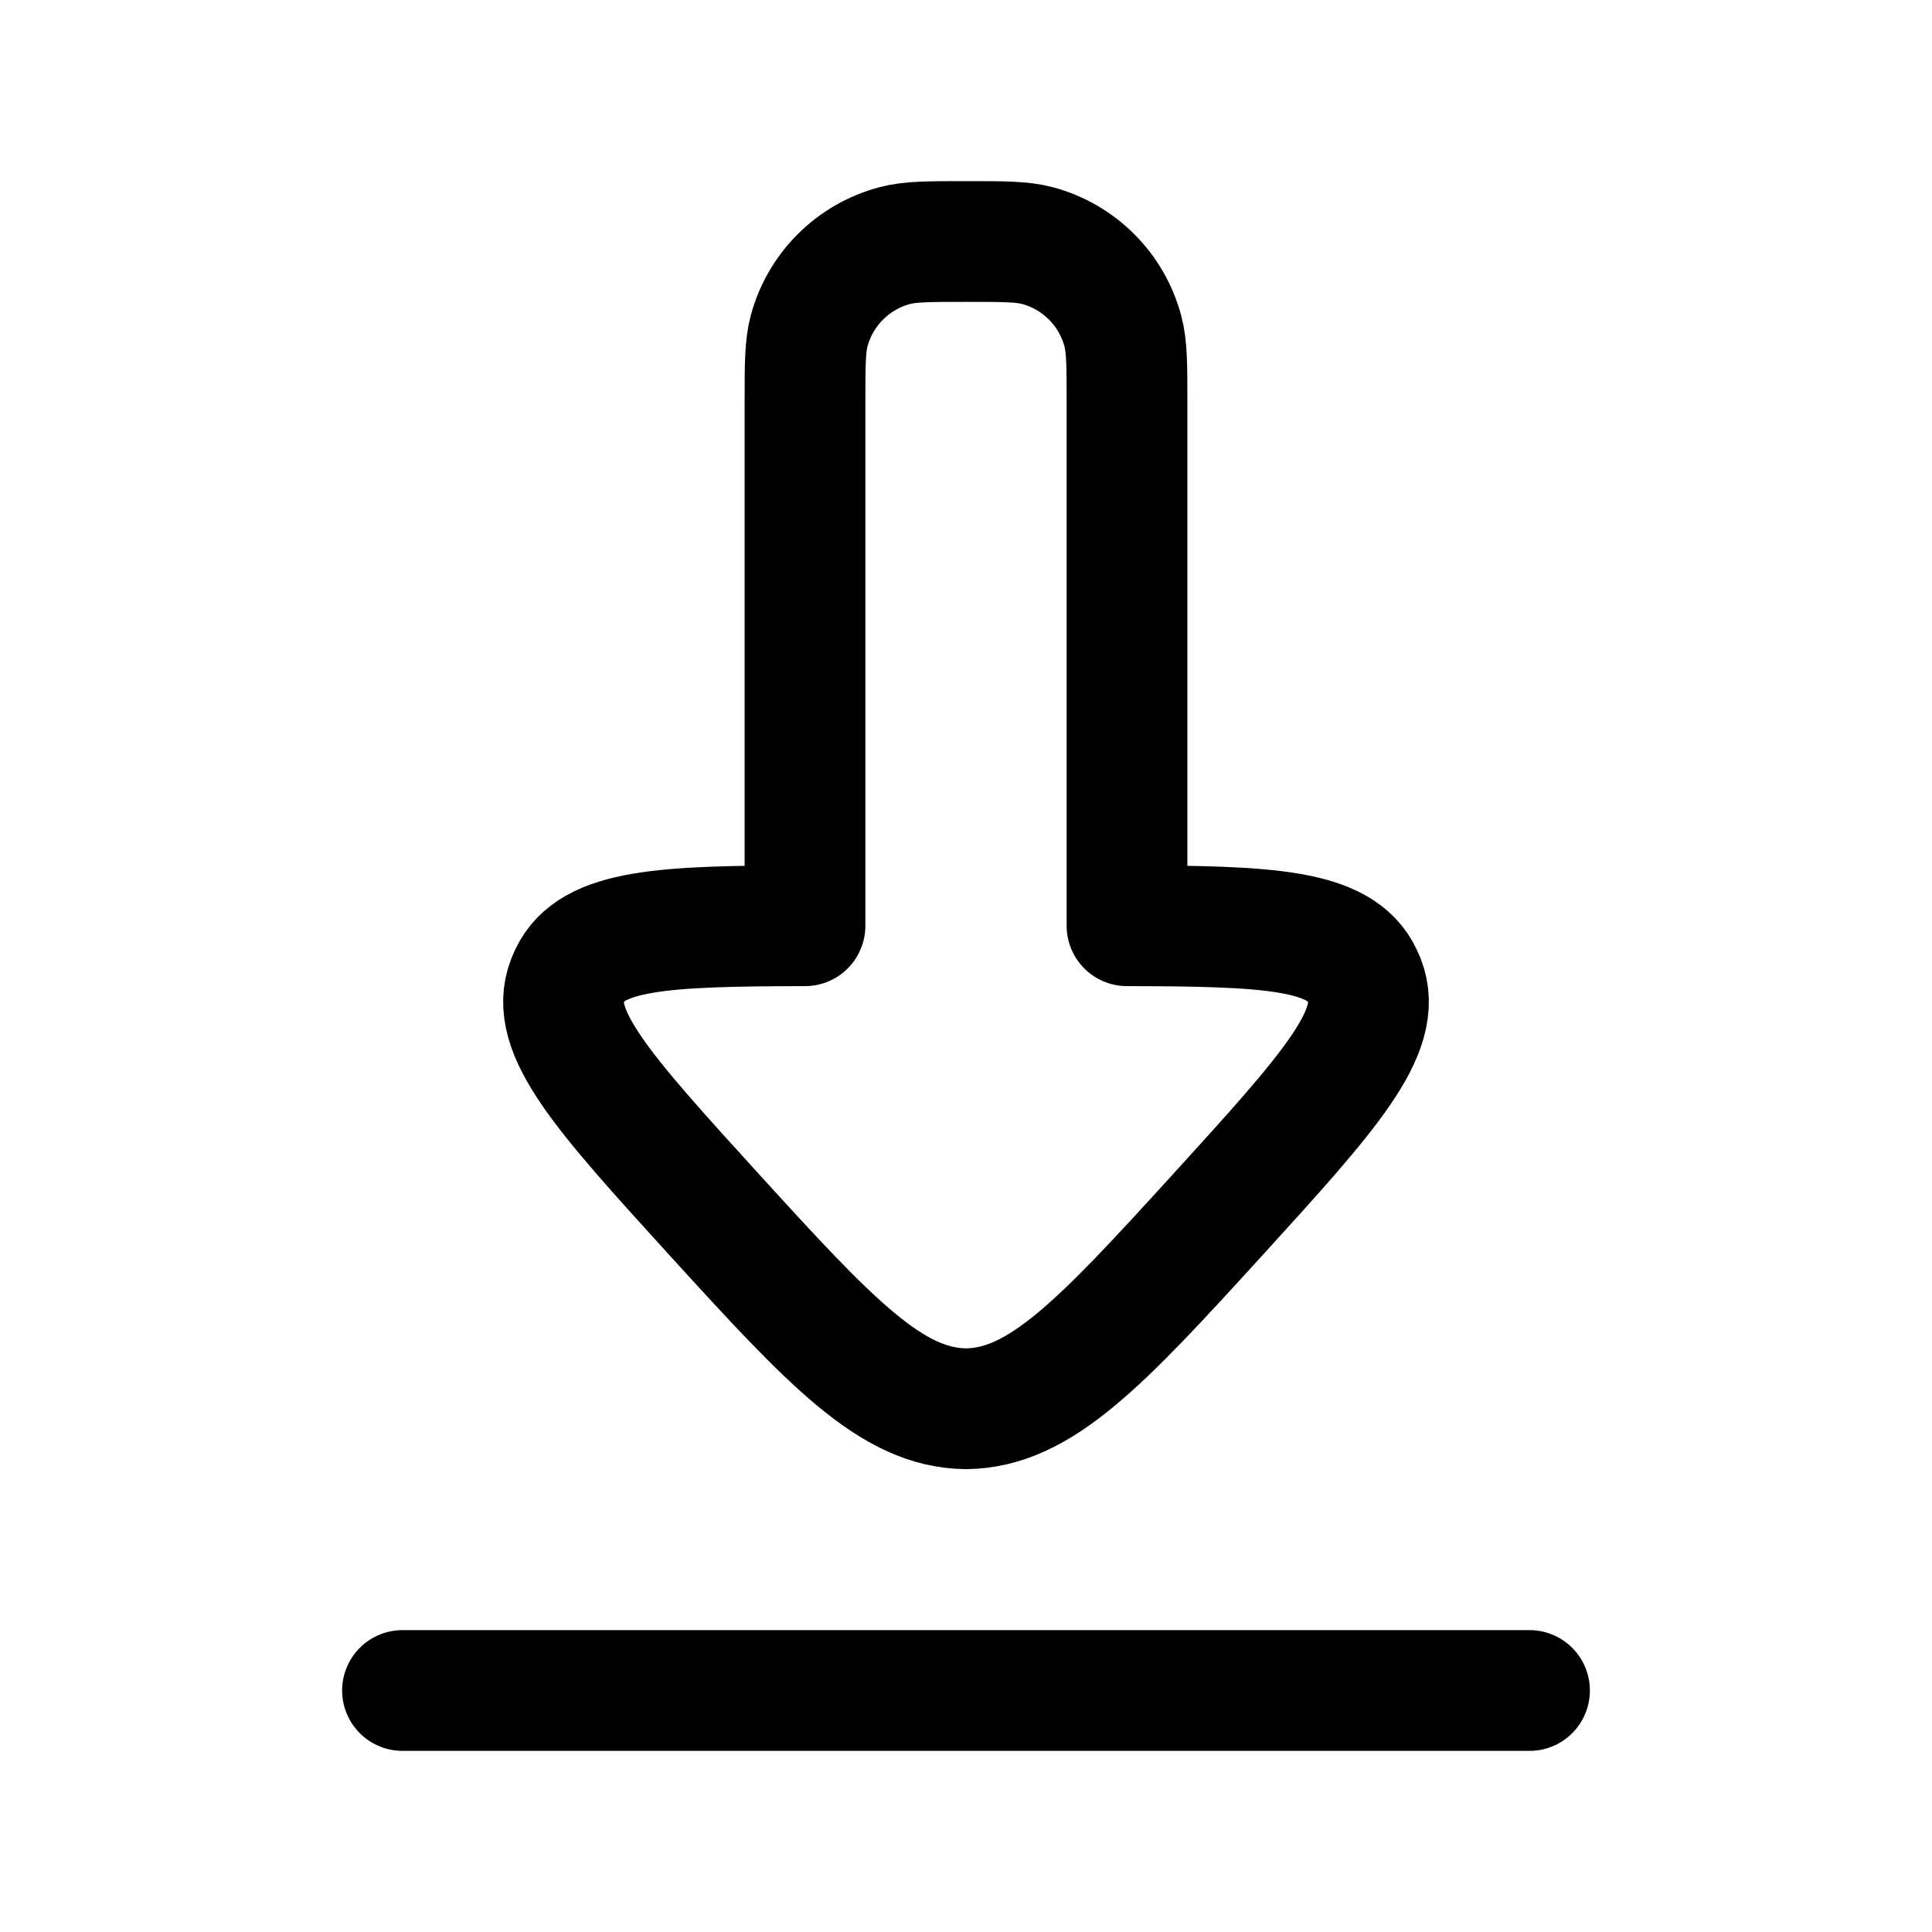
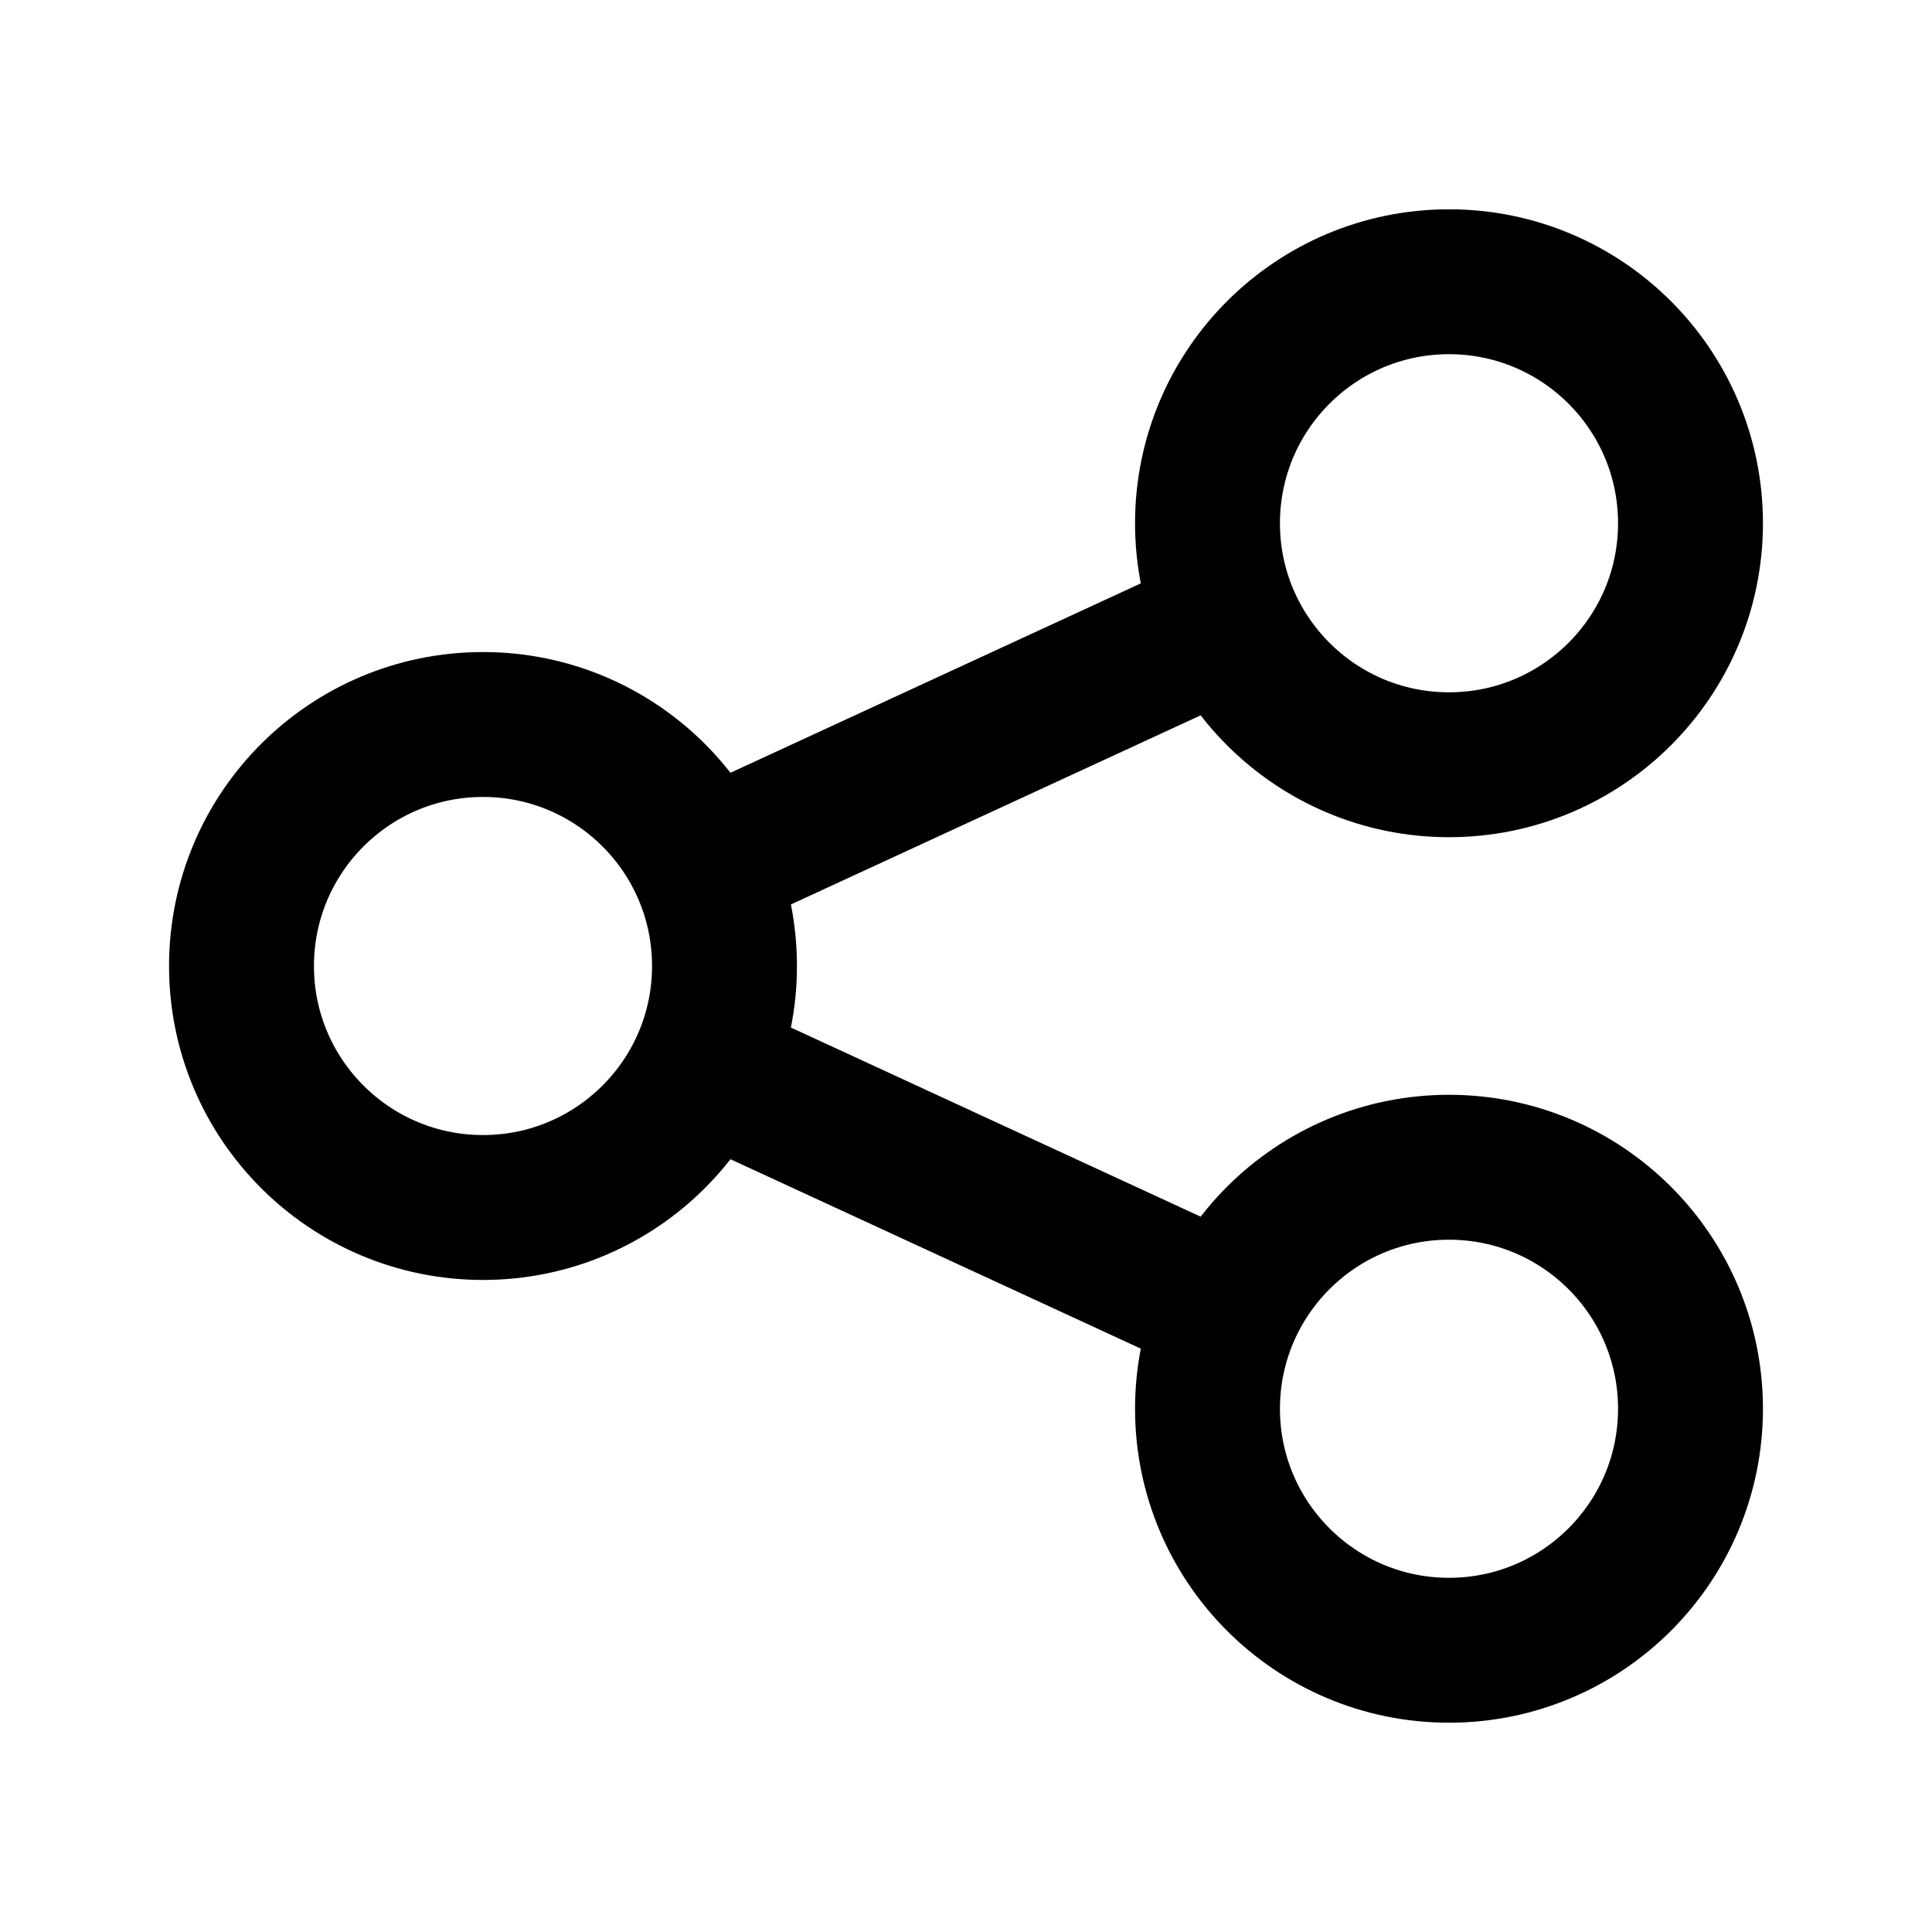
- <svg xmlns="http://www.w3.org/2000/svg" width="24" height="24" viewBox="0 0 24 24">
-   <path fill="none" stroke="currentColor" stroke-linecap="round" stroke-linejoin="round" stroke-width="1.5" d="M16.95 12.182c.248.632-.442 1.39-1.823 2.908c-1.457 1.6-2.207 2.4-3.127 2.41c-.92-.01-1.67-.81-3.127-2.41c-1.38-1.517-2.071-2.276-1.823-2.908l.03-.069c.27-.571 1.165-.61 2.92-.613V5c0-.465 0-.697.051-.888a1.5 1.5 0 0 1 1.06-1.06C11.303 3 11.536 3 12 3s.697 0 .888.051a1.5 1.5 0 0 1 1.06 1.06C14 4.304 14 4.536 14 5v6.5c1.755.003 2.65.042 2.92.614q.016.033.03.068M5 21h14" />
+ <svg xmlns="http://www.w3.org/2000/svg" viewBox="0 0 24 24">
+   <path fill="none" stroke="currentColor" stroke-width="1.8" d="M21 6.5a3 3 0 1 1-6 0a3 3 0 0 1 6 0ZM9 12a3 3 0 1 1-6 0a3 3 0 0 1 6 0Zm12 5.5a3 3 0 1 1-6 0a3 3 0 0 1 6 0ZM8.729 10.75l6.5-3m-6.5 5.5l6.5 3" />
</svg>
